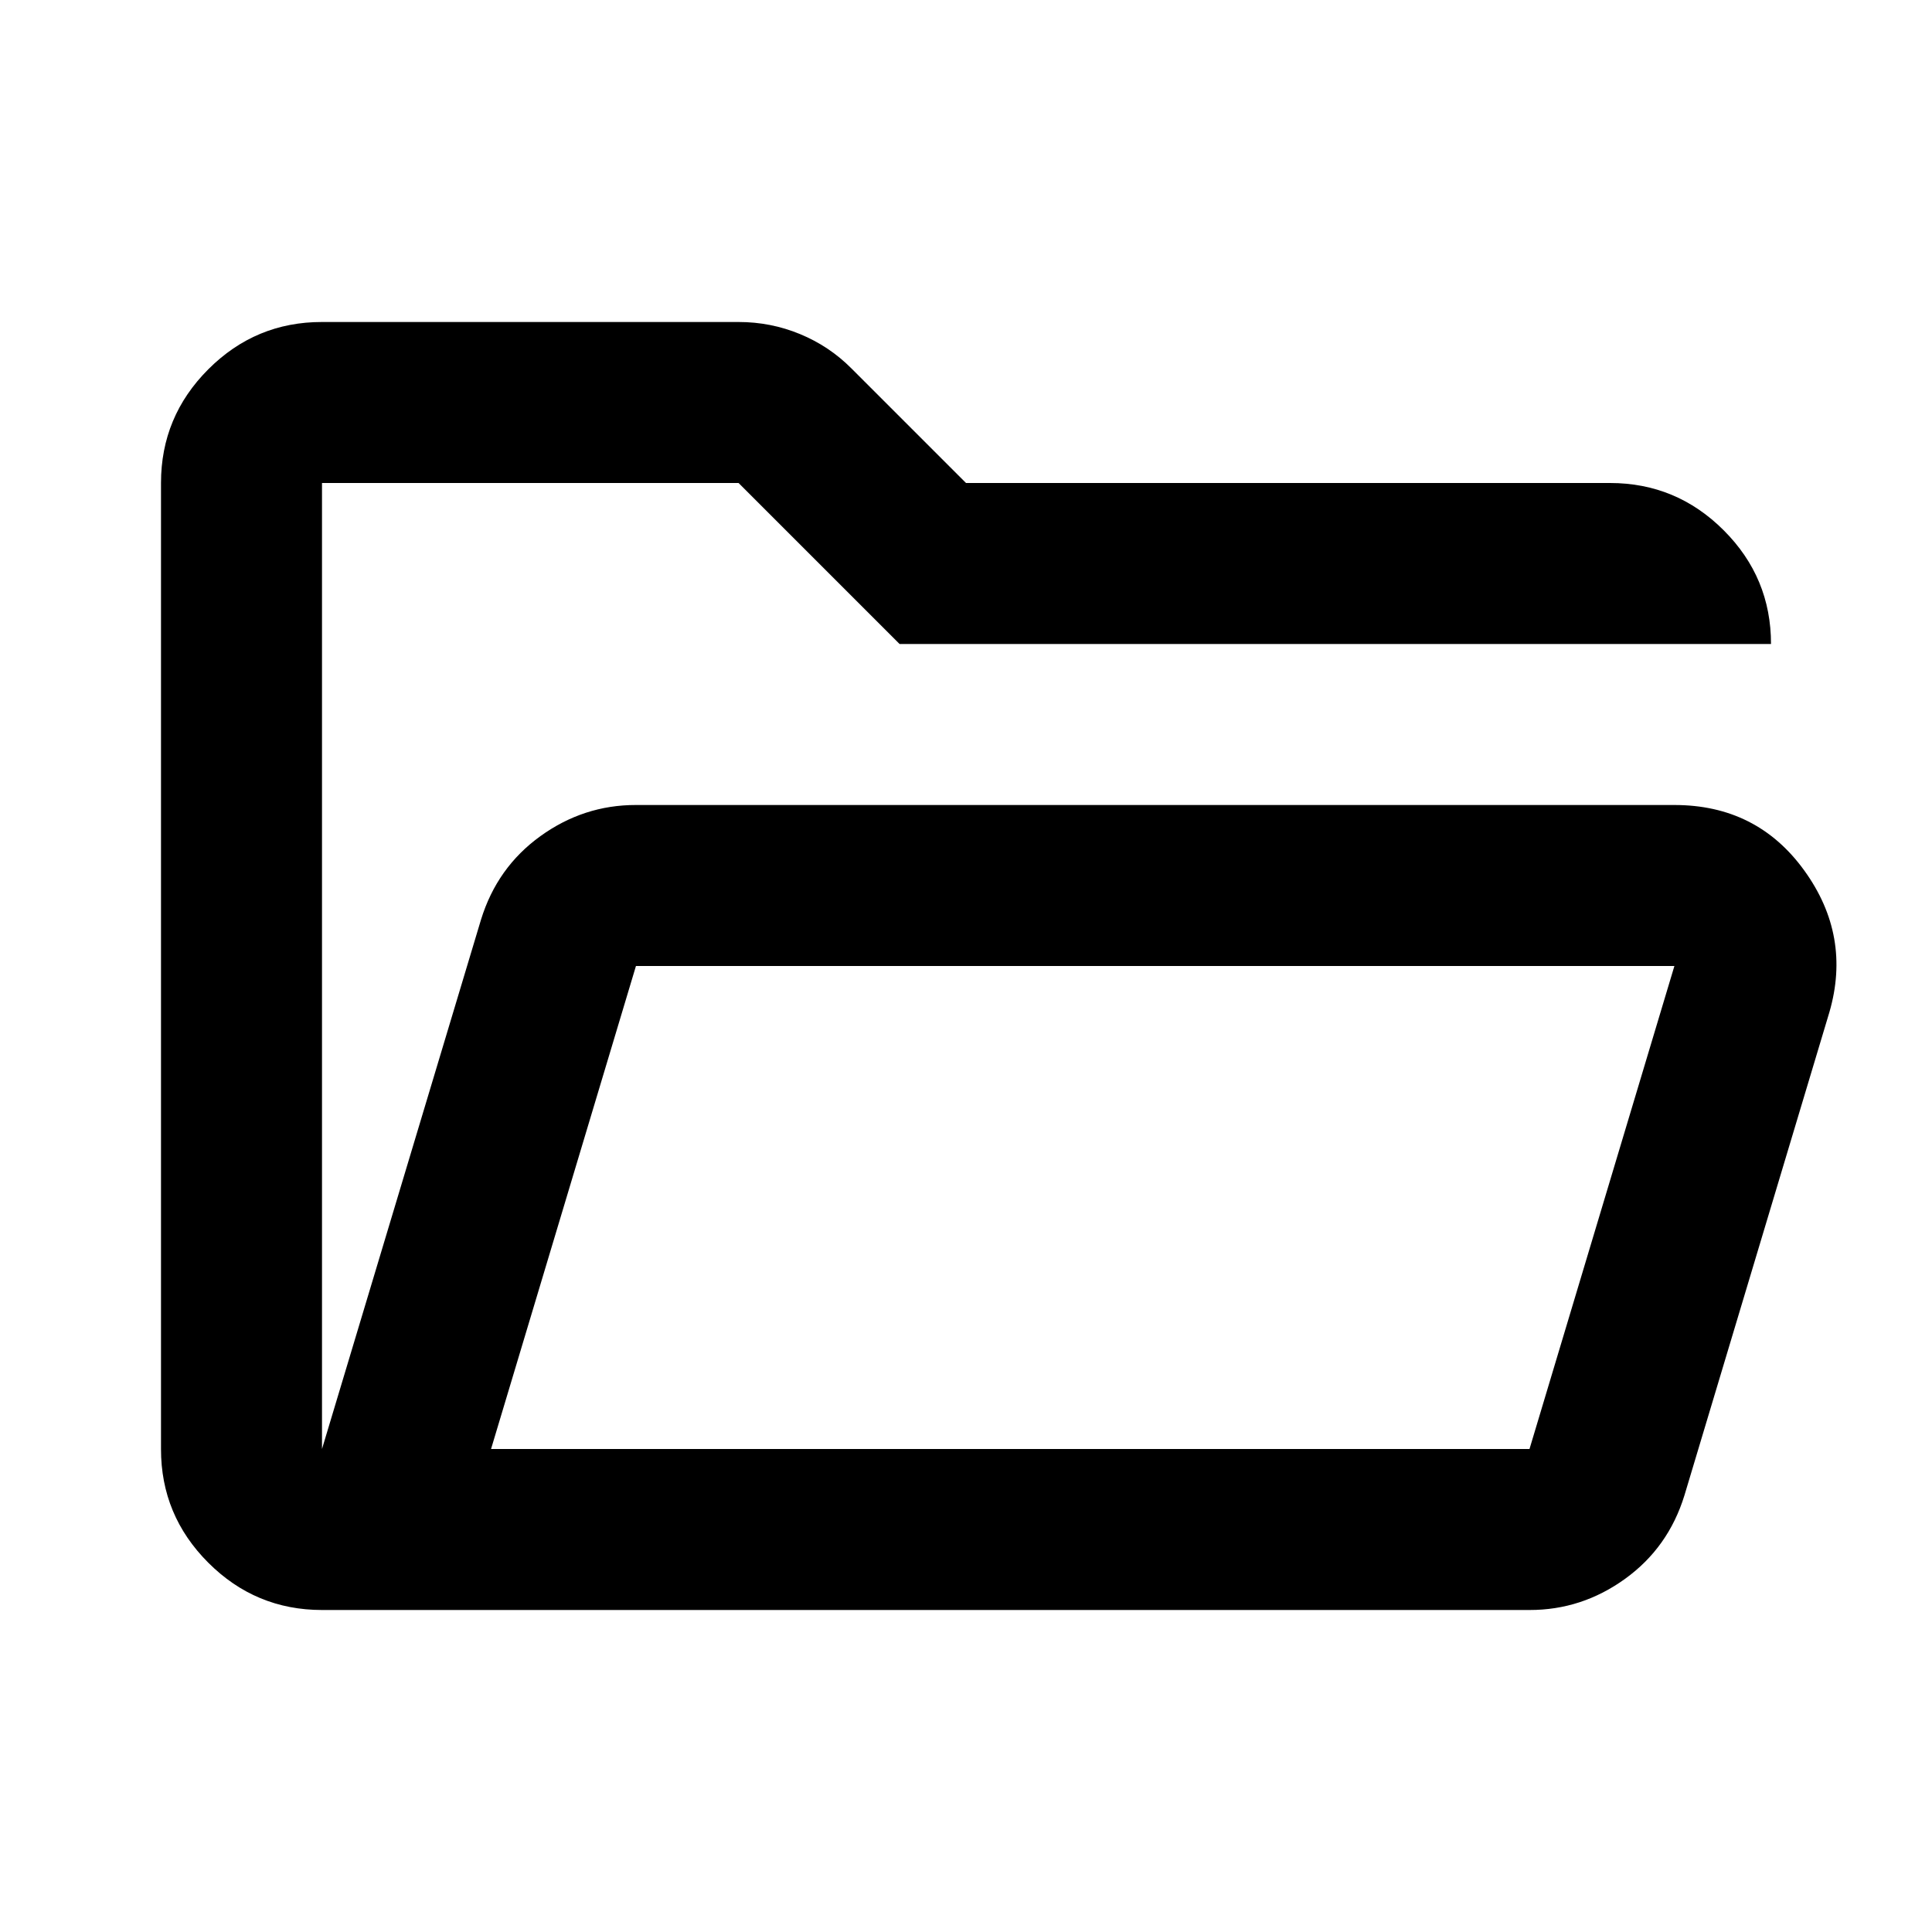
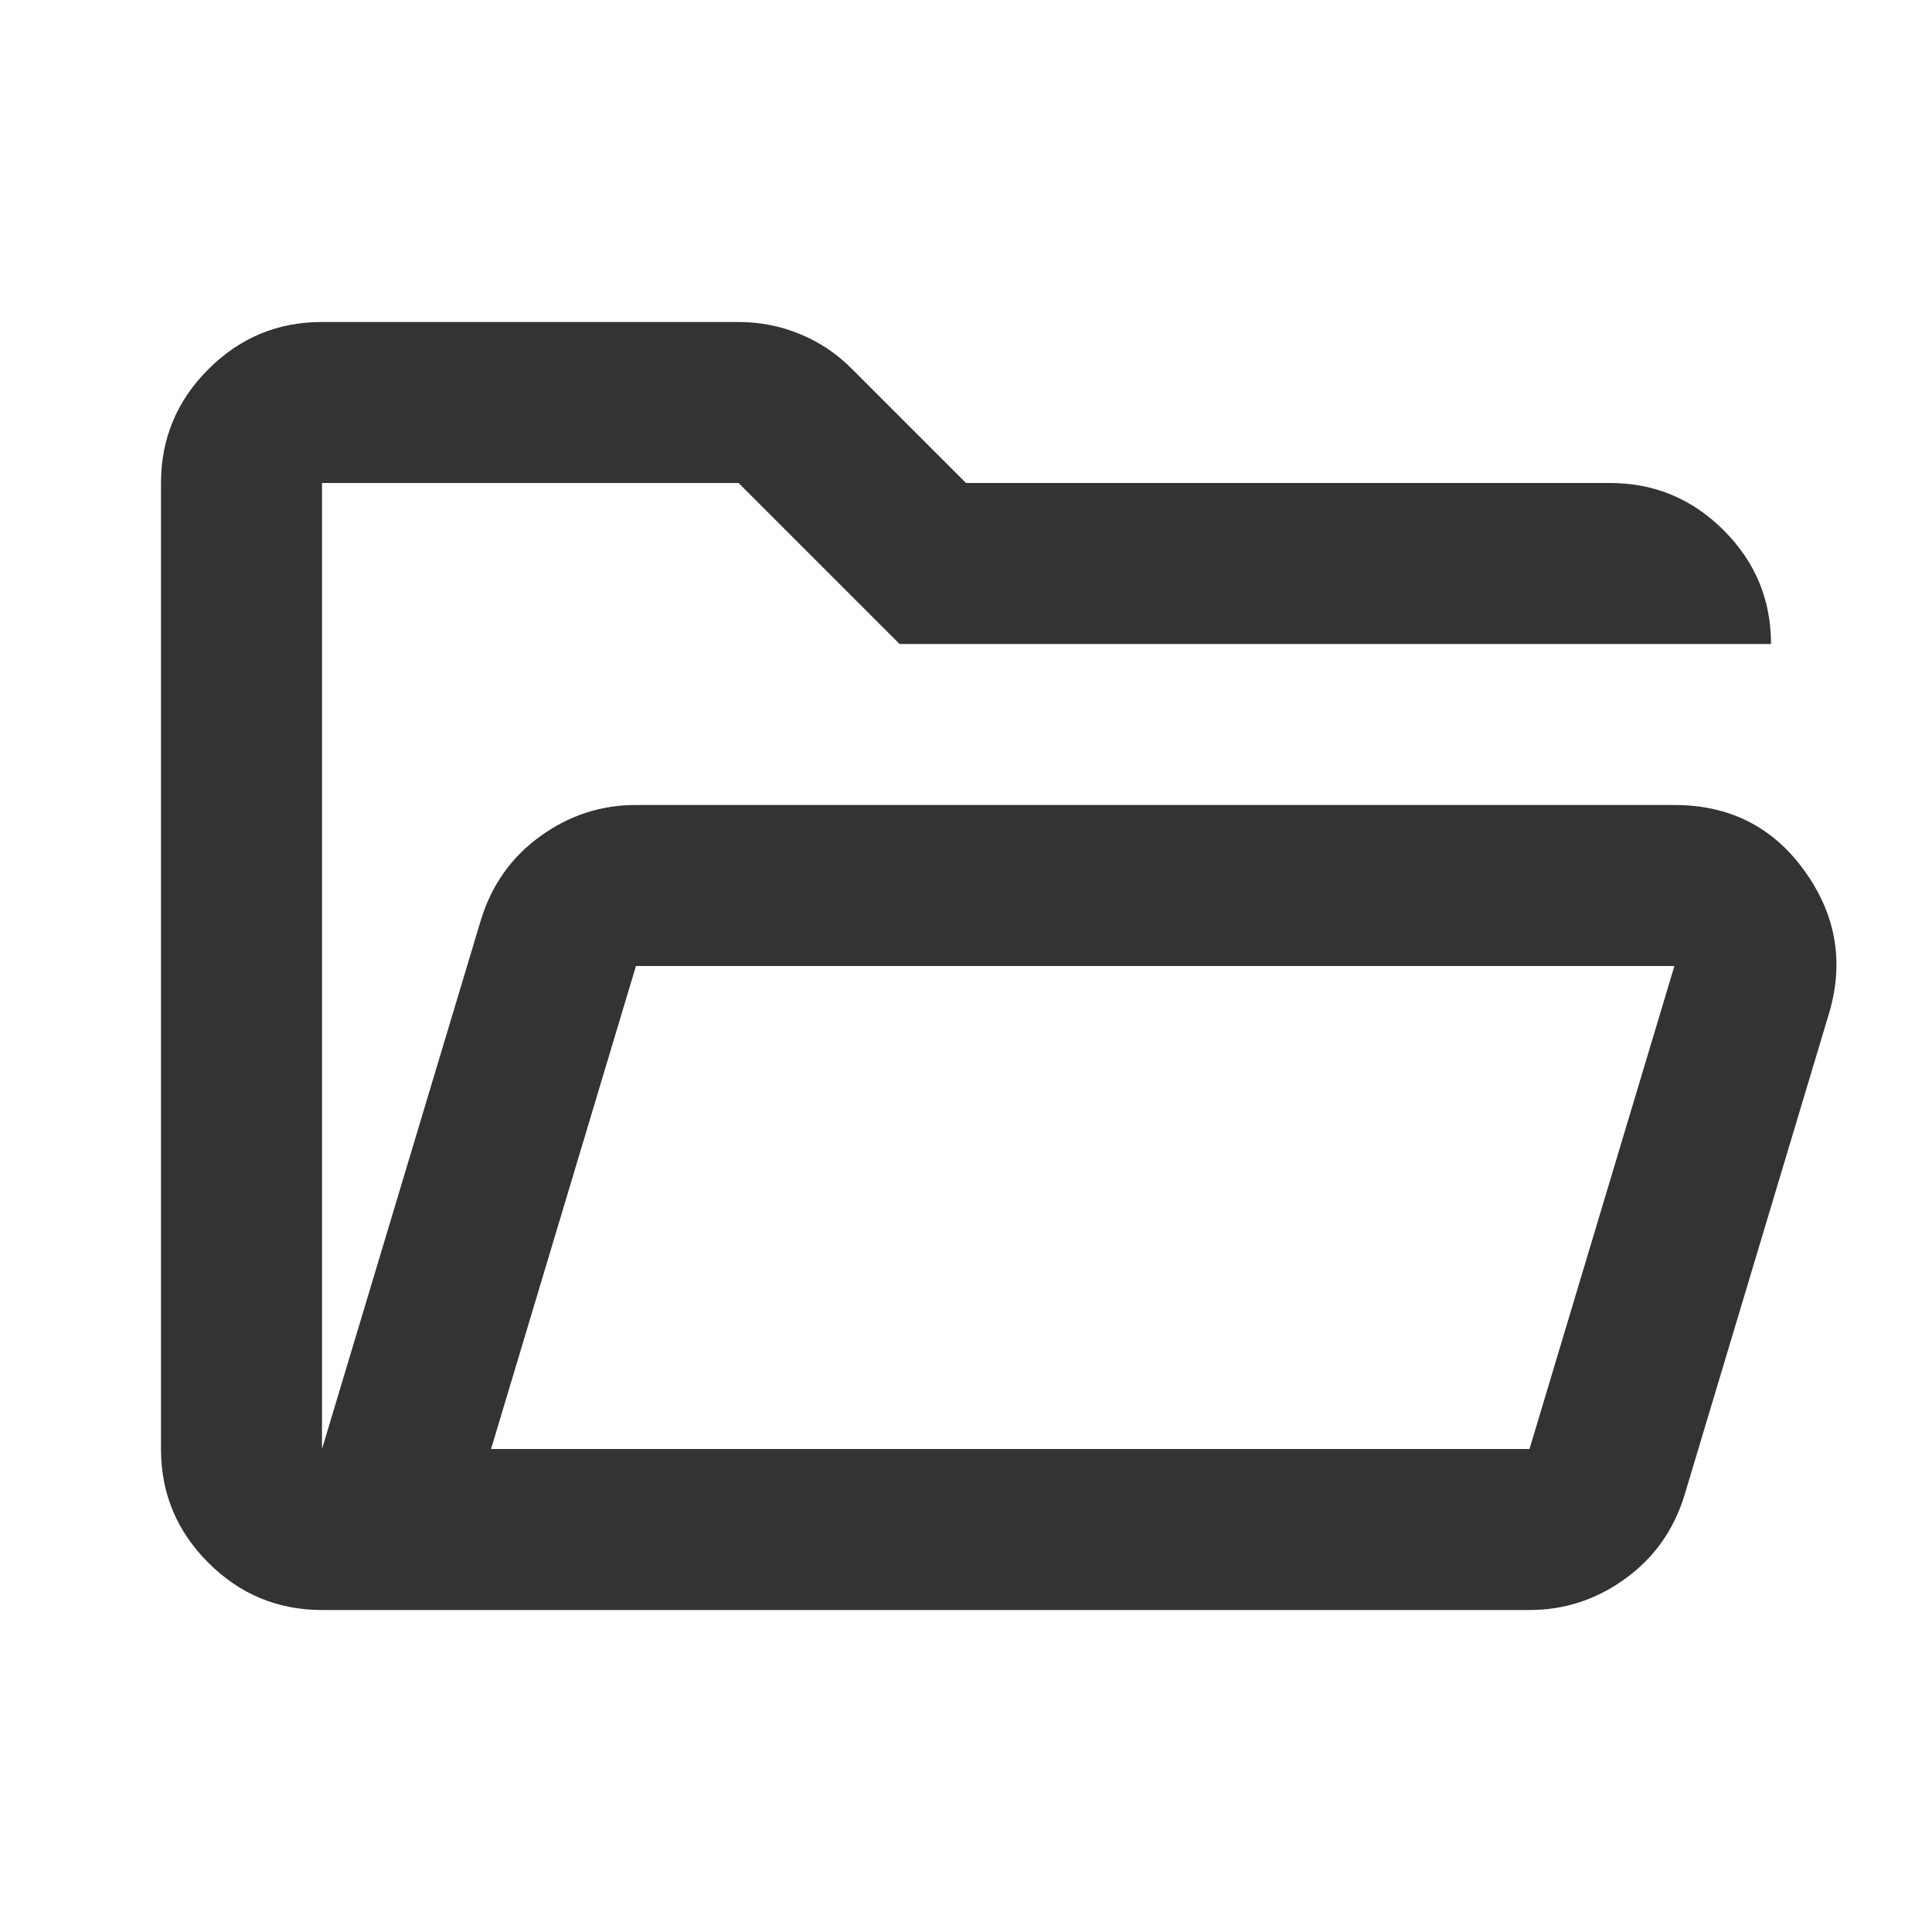
<svg xmlns="http://www.w3.org/2000/svg" width="2em" height="2em" viewBox="0 0 24 24">
-   <path fill="currentColor" d="M4 20q-.825 0-1.413-.588T2 18V6q0-.825.588-1.413T4 4h5.175q.4 0 .763.15t.637.425L12 6h8q.825 0 1.413.588T22 8H11.175l-2-2H4v12l1.975-6.575q.2-.65.738-1.038T7.9 10h12.9q1.025 0 1.613.813t.312 1.762l-1.8 6q-.2.65-.738 1.038T19 20H4Zm2.1-2H19l1.8-6H7.9l-1.8 6Zm0 0l1.8-6l-1.8 6ZM4 10V6v4Z" />
+   <path fill="#333333" d="M4 20q-.825 0-1.413-.588T2 18V6q0-.825.588-1.413T4 4h5.175q.4 0 .763.15t.637.425L12 6h8q.825 0 1.413.588T22 8H11.175l-2-2H4v12l1.975-6.575q.2-.65.738-1.038T7.9 10h12.9q1.025 0 1.613.813t.312 1.762l-1.8 6q-.2.65-.738 1.038T19 20H4Zm2.1-2H19l1.8-6H7.9l-1.8 6Zm0 0l1.8-6l-1.8 6ZM4 10V6v4Z" />
</svg>
